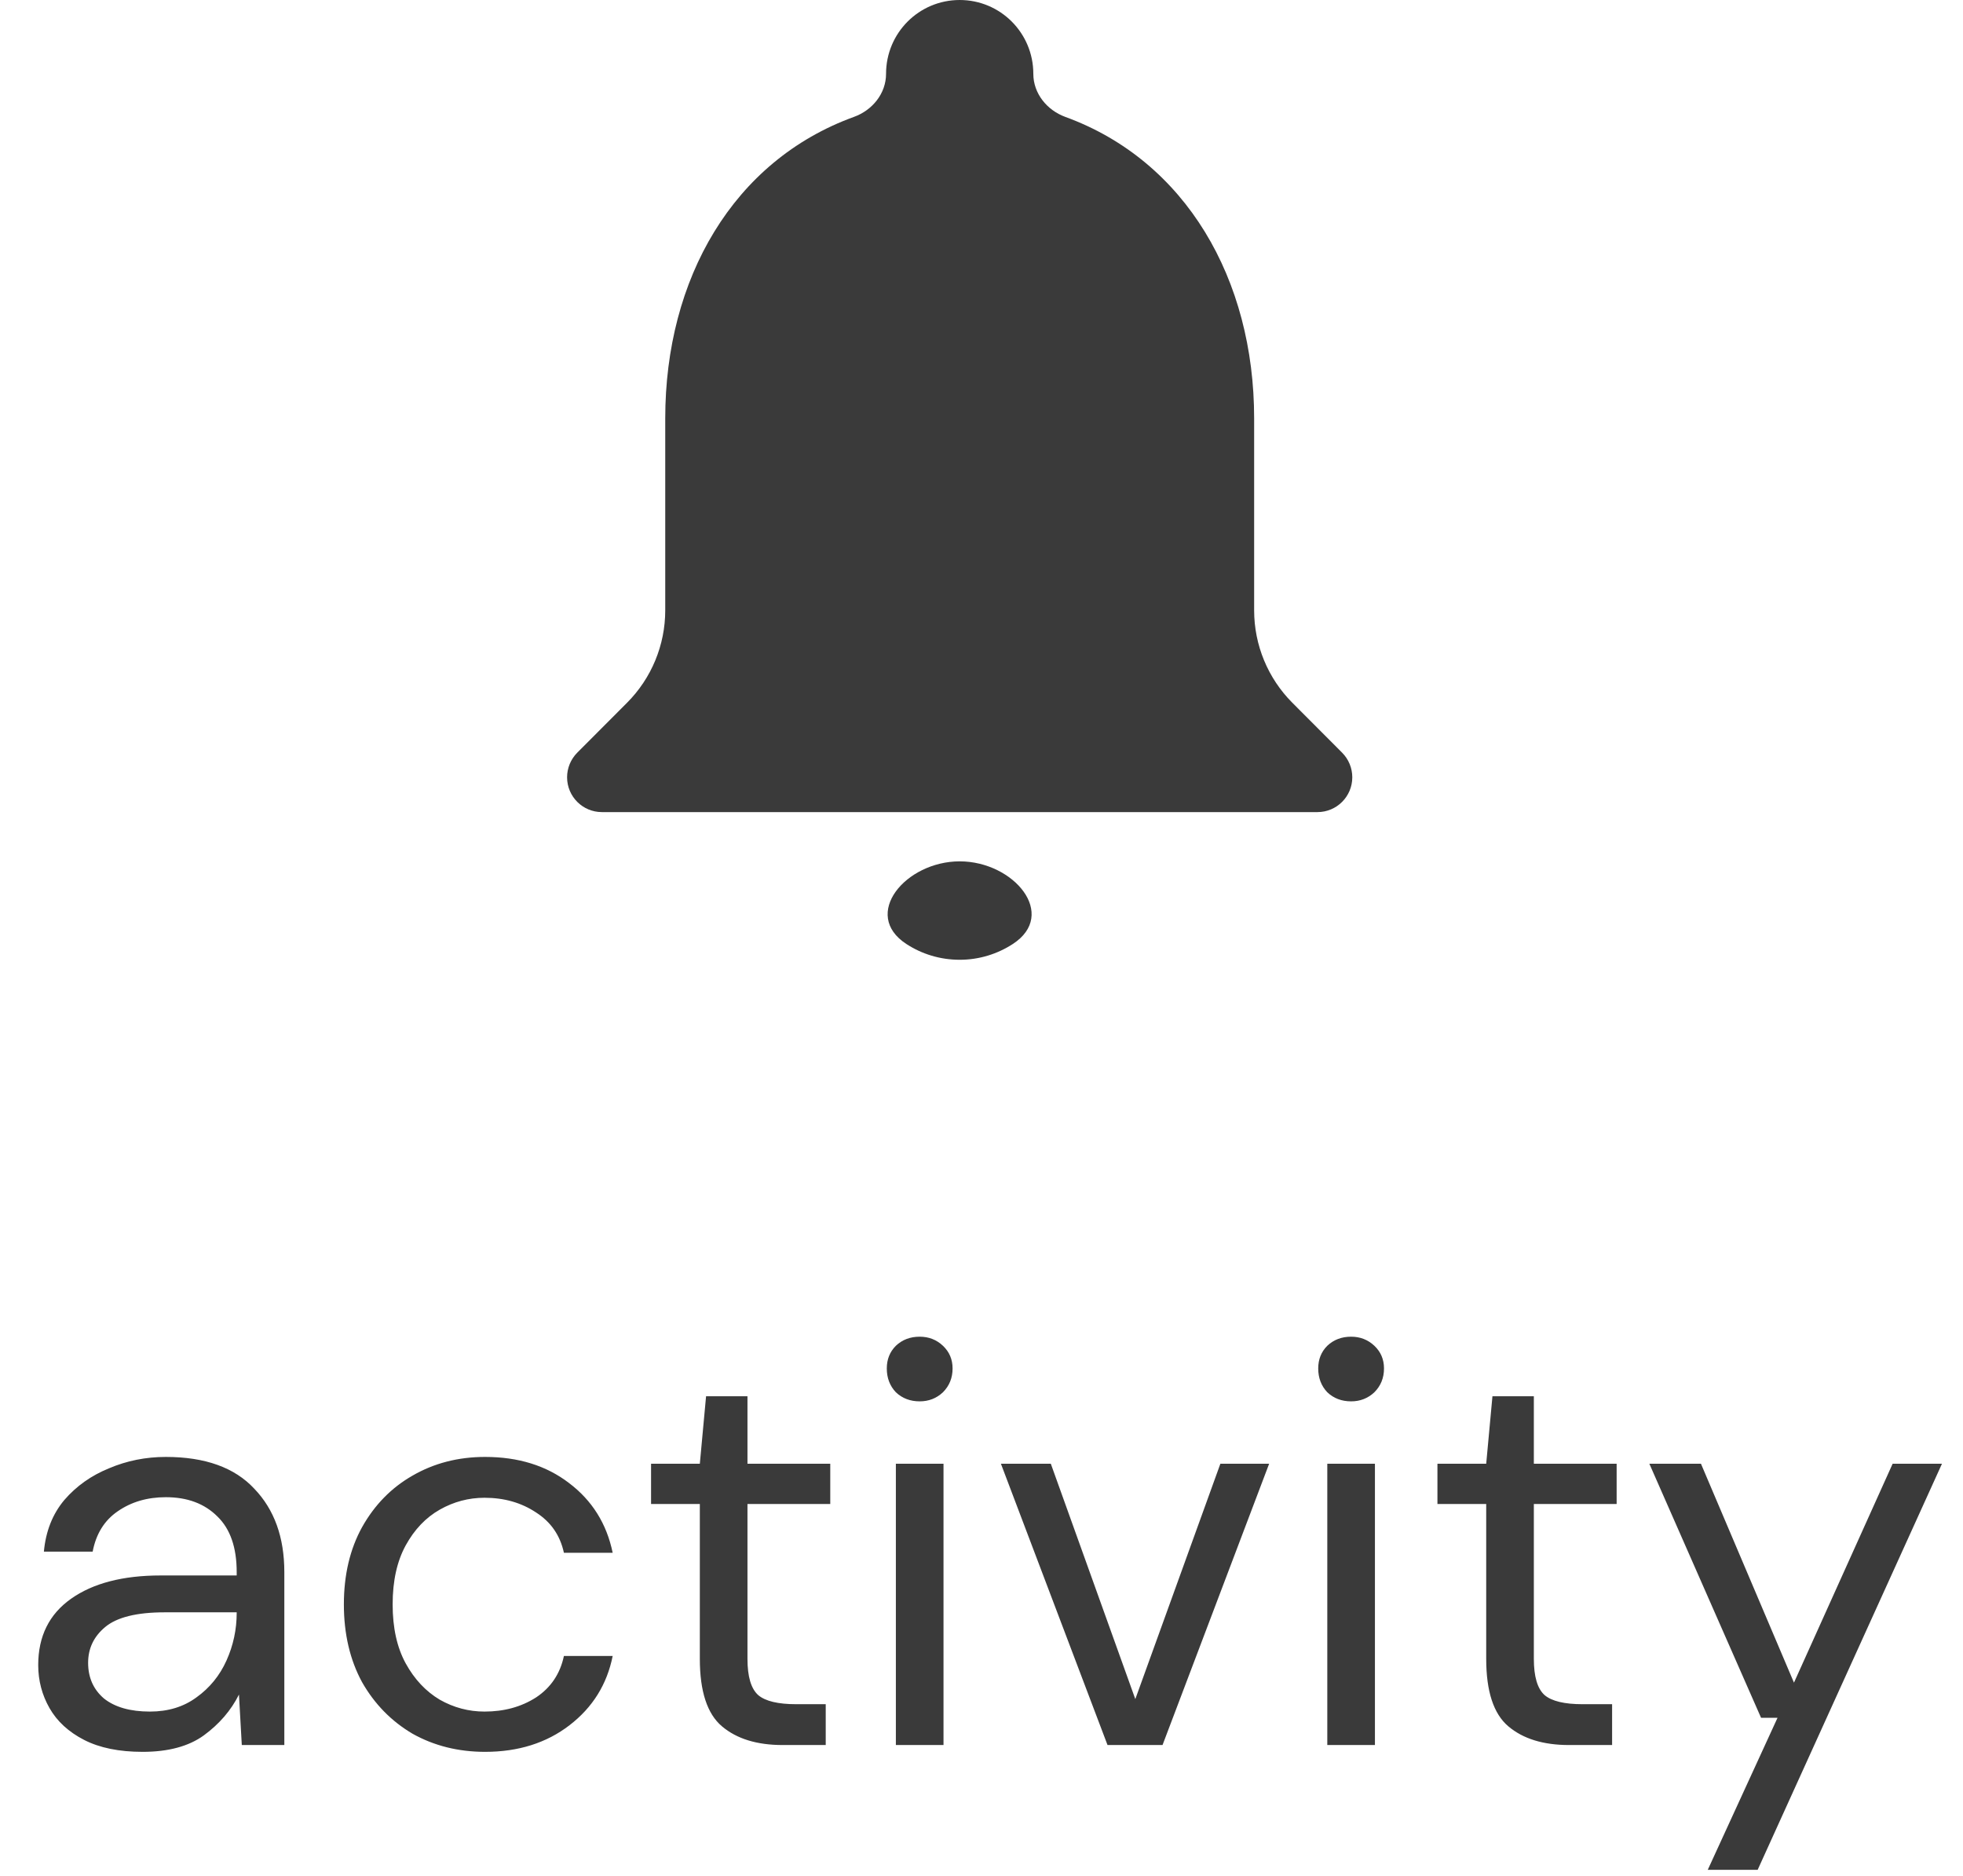
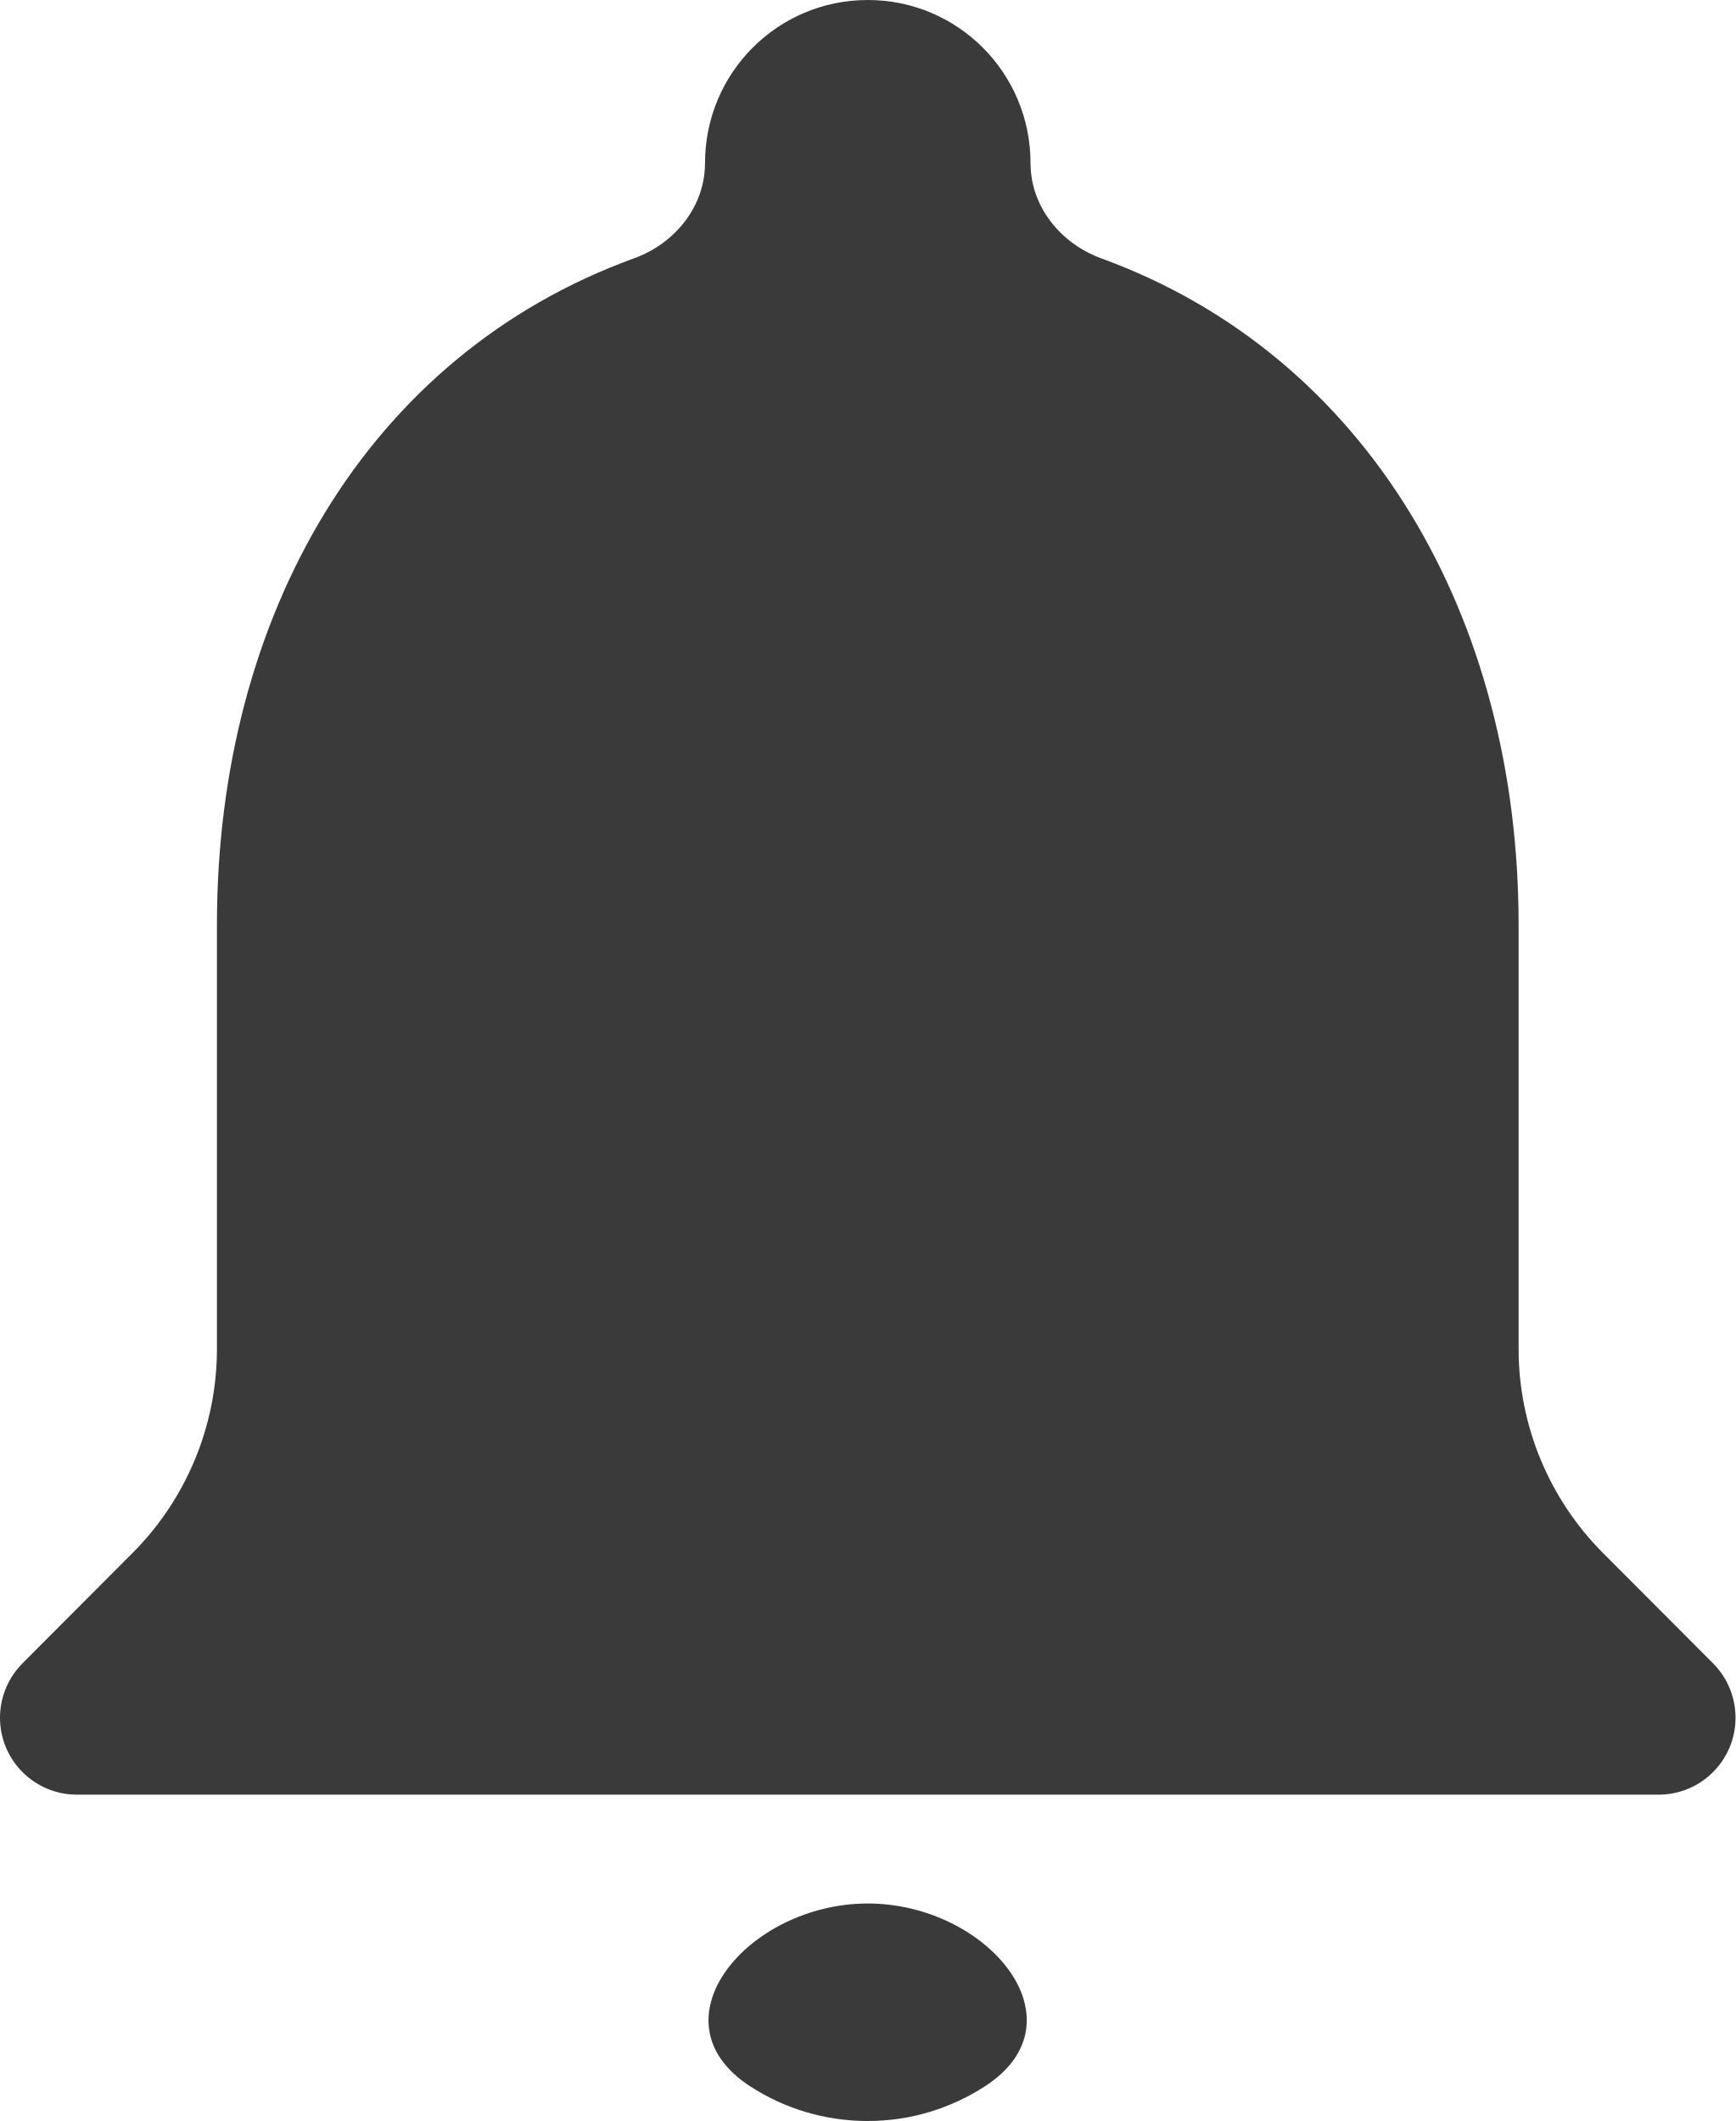
- <svg xmlns="http://www.w3.org/2000/svg" width="45" height="43" viewBox="0 0 45 43" fill="none">
-   <path d="M22 22C22.448 22 22.866 21.867 23.217 21.639C24.259 20.962 23.243 19.744 22 19.744C20.757 19.744 19.737 20.964 20.78 21.64C21.131 21.868 21.549 22 22 22ZM29.626 16.109C29.065 15.547 28.75 14.785 28.75 13.991V9.59C28.75 6.399 27.184 3.687 24.422 2.68C24 2.526 23.688 2.142 23.688 1.692C23.688 0.756 22.934 0 22 0C21.066 0 20.312 0.756 20.312 1.692C20.312 2.142 20 2.526 19.577 2.679C16.807 3.684 15.25 6.388 15.25 9.59V13.991C15.25 14.785 14.935 15.547 14.374 16.109L13.233 17.253C13.084 17.403 13 17.606 13 17.817C13 18.258 13.357 18.615 13.798 18.615H30.202C30.643 18.615 31 18.258 31 17.817C31 17.606 30.916 17.403 30.767 17.253L29.626 16.109Z" fill="#3A3A3A" />
-   <path d="M3.268 40.156C2.731 40.156 2.284 40.065 1.929 39.883C1.574 39.701 1.309 39.458 1.136 39.155C0.963 38.852 0.876 38.522 0.876 38.167C0.876 37.508 1.127 37.001 1.63 36.646C2.133 36.291 2.817 36.113 3.684 36.113H5.426V36.035C5.426 35.472 5.279 35.047 4.984 34.761C4.689 34.466 4.295 34.319 3.801 34.319C3.376 34.319 3.008 34.427 2.696 34.644C2.393 34.852 2.202 35.16 2.124 35.567H1.006C1.049 35.099 1.205 34.705 1.474 34.384C1.751 34.063 2.094 33.821 2.501 33.656C2.908 33.483 3.342 33.396 3.801 33.396C4.702 33.396 5.378 33.639 5.829 34.124C6.288 34.601 6.518 35.238 6.518 36.035V40H5.543L5.478 38.843C5.296 39.207 5.027 39.519 4.672 39.779C4.325 40.03 3.857 40.156 3.268 40.156ZM3.437 39.233C3.853 39.233 4.208 39.125 4.503 38.908C4.806 38.691 5.036 38.41 5.192 38.063C5.348 37.716 5.426 37.352 5.426 36.971V36.958H3.775C3.134 36.958 2.679 37.071 2.41 37.296C2.15 37.513 2.02 37.786 2.02 38.115C2.02 38.453 2.141 38.726 2.384 38.934C2.635 39.133 2.986 39.233 3.437 39.233ZM11.12 40.156C10.505 40.156 9.95 40.017 9.456 39.74C8.971 39.454 8.585 39.06 8.299 38.557C8.022 38.046 7.883 37.452 7.883 36.776C7.883 36.1 8.022 35.511 8.299 35.008C8.585 34.497 8.971 34.102 9.456 33.825C9.95 33.539 10.505 33.396 11.12 33.396C11.883 33.396 12.524 33.595 13.044 33.994C13.573 34.393 13.907 34.926 14.045 35.593H12.927C12.841 35.194 12.628 34.887 12.29 34.67C11.952 34.445 11.558 34.332 11.107 34.332C10.743 34.332 10.401 34.423 10.08 34.605C9.76 34.787 9.5 35.06 9.3 35.424C9.101 35.788 9.001 36.239 9.001 36.776C9.001 37.313 9.101 37.764 9.3 38.128C9.5 38.492 9.76 38.769 10.08 38.96C10.401 39.142 10.743 39.233 11.107 39.233C11.558 39.233 11.952 39.125 12.29 38.908C12.628 38.683 12.841 38.366 12.927 37.959H14.045C13.915 38.609 13.586 39.138 13.057 39.545C12.529 39.952 11.883 40.156 11.12 40.156ZM17.941 40C17.351 40 16.888 39.857 16.55 39.571C16.212 39.285 16.043 38.769 16.043 38.024V34.475H14.925V33.552H16.043L16.186 32.005H17.135V33.552H19.033V34.475H17.135V38.024C17.135 38.431 17.217 38.709 17.382 38.856C17.546 38.995 17.837 39.064 18.253 39.064H18.929V40H17.941ZM21.083 32.122C20.866 32.122 20.684 32.053 20.537 31.914C20.398 31.767 20.329 31.585 20.329 31.368C20.329 31.16 20.398 30.987 20.537 30.848C20.684 30.709 20.866 30.64 21.083 30.64C21.291 30.64 21.469 30.709 21.616 30.848C21.763 30.987 21.837 31.16 21.837 31.368C21.837 31.585 21.763 31.767 21.616 31.914C21.469 32.053 21.291 32.122 21.083 32.122ZM20.537 40V33.552H21.629V40H20.537ZM25.389 40L22.945 33.552H24.089L26.026 38.947L27.976 33.552H29.094L26.65 40H25.389ZM30.973 32.122C30.756 32.122 30.574 32.053 30.427 31.914C30.288 31.767 30.219 31.585 30.219 31.368C30.219 31.16 30.288 30.987 30.427 30.848C30.574 30.709 30.756 30.64 30.973 30.64C31.181 30.64 31.358 30.709 31.506 30.848C31.653 30.987 31.727 31.16 31.727 31.368C31.727 31.585 31.653 31.767 31.506 31.914C31.358 32.053 31.181 32.122 30.973 32.122ZM30.427 40V33.552H31.519V40H30.427ZM35.968 40C35.379 40 34.915 39.857 34.577 39.571C34.239 39.285 34.07 38.769 34.07 38.024V34.475H32.952V33.552H34.07L34.213 32.005H35.162V33.552H37.06V34.475H35.162V38.024C35.162 38.431 35.244 38.709 35.409 38.856C35.574 38.995 35.864 39.064 36.28 39.064H36.956V40H35.968ZM39.149 42.86L40.748 39.376H40.371L37.81 33.552H38.993L41.125 38.57L43.387 33.552H44.518L40.293 42.86H39.149Z" fill="#3A3A3A" />
+ <svg xmlns="http://www.w3.org/2000/svg" width="18" height="22" viewBox="0 0 18 22" fill="none">
+   <path d="M9 22C9.448 22 9.866 21.867 10.217 21.639C11.259 20.962 10.243 19.744 9 19.744C7.757 19.744 6.737 20.964 7.78 21.64C8.131 21.868 8.549 22 9 22ZM16.626 16.109C16.065 15.547 15.75 14.785 15.75 13.991V9.59C15.75 6.399 14.184 3.687 11.422 2.68C11 2.526 10.688 2.142 10.688 1.692C10.688 0.756 9.934 0 9 0C8.066 0 7.312 0.756 7.312 1.692C7.312 2.142 7 2.526 6.577 2.679C3.807 3.684 2.25 6.388 2.25 9.59V13.991C2.25 14.785 1.935 15.547 1.374 16.109L0.233 17.253C0.084 17.403 0 17.606 0 17.817C0 18.258 0.357 18.615 0.798 18.615H17.202C17.643 18.615 18 18.258 18 17.817C18 17.606 17.916 17.403 17.767 17.253L16.626 16.109Z" fill="#3A3A3A" />
</svg>
